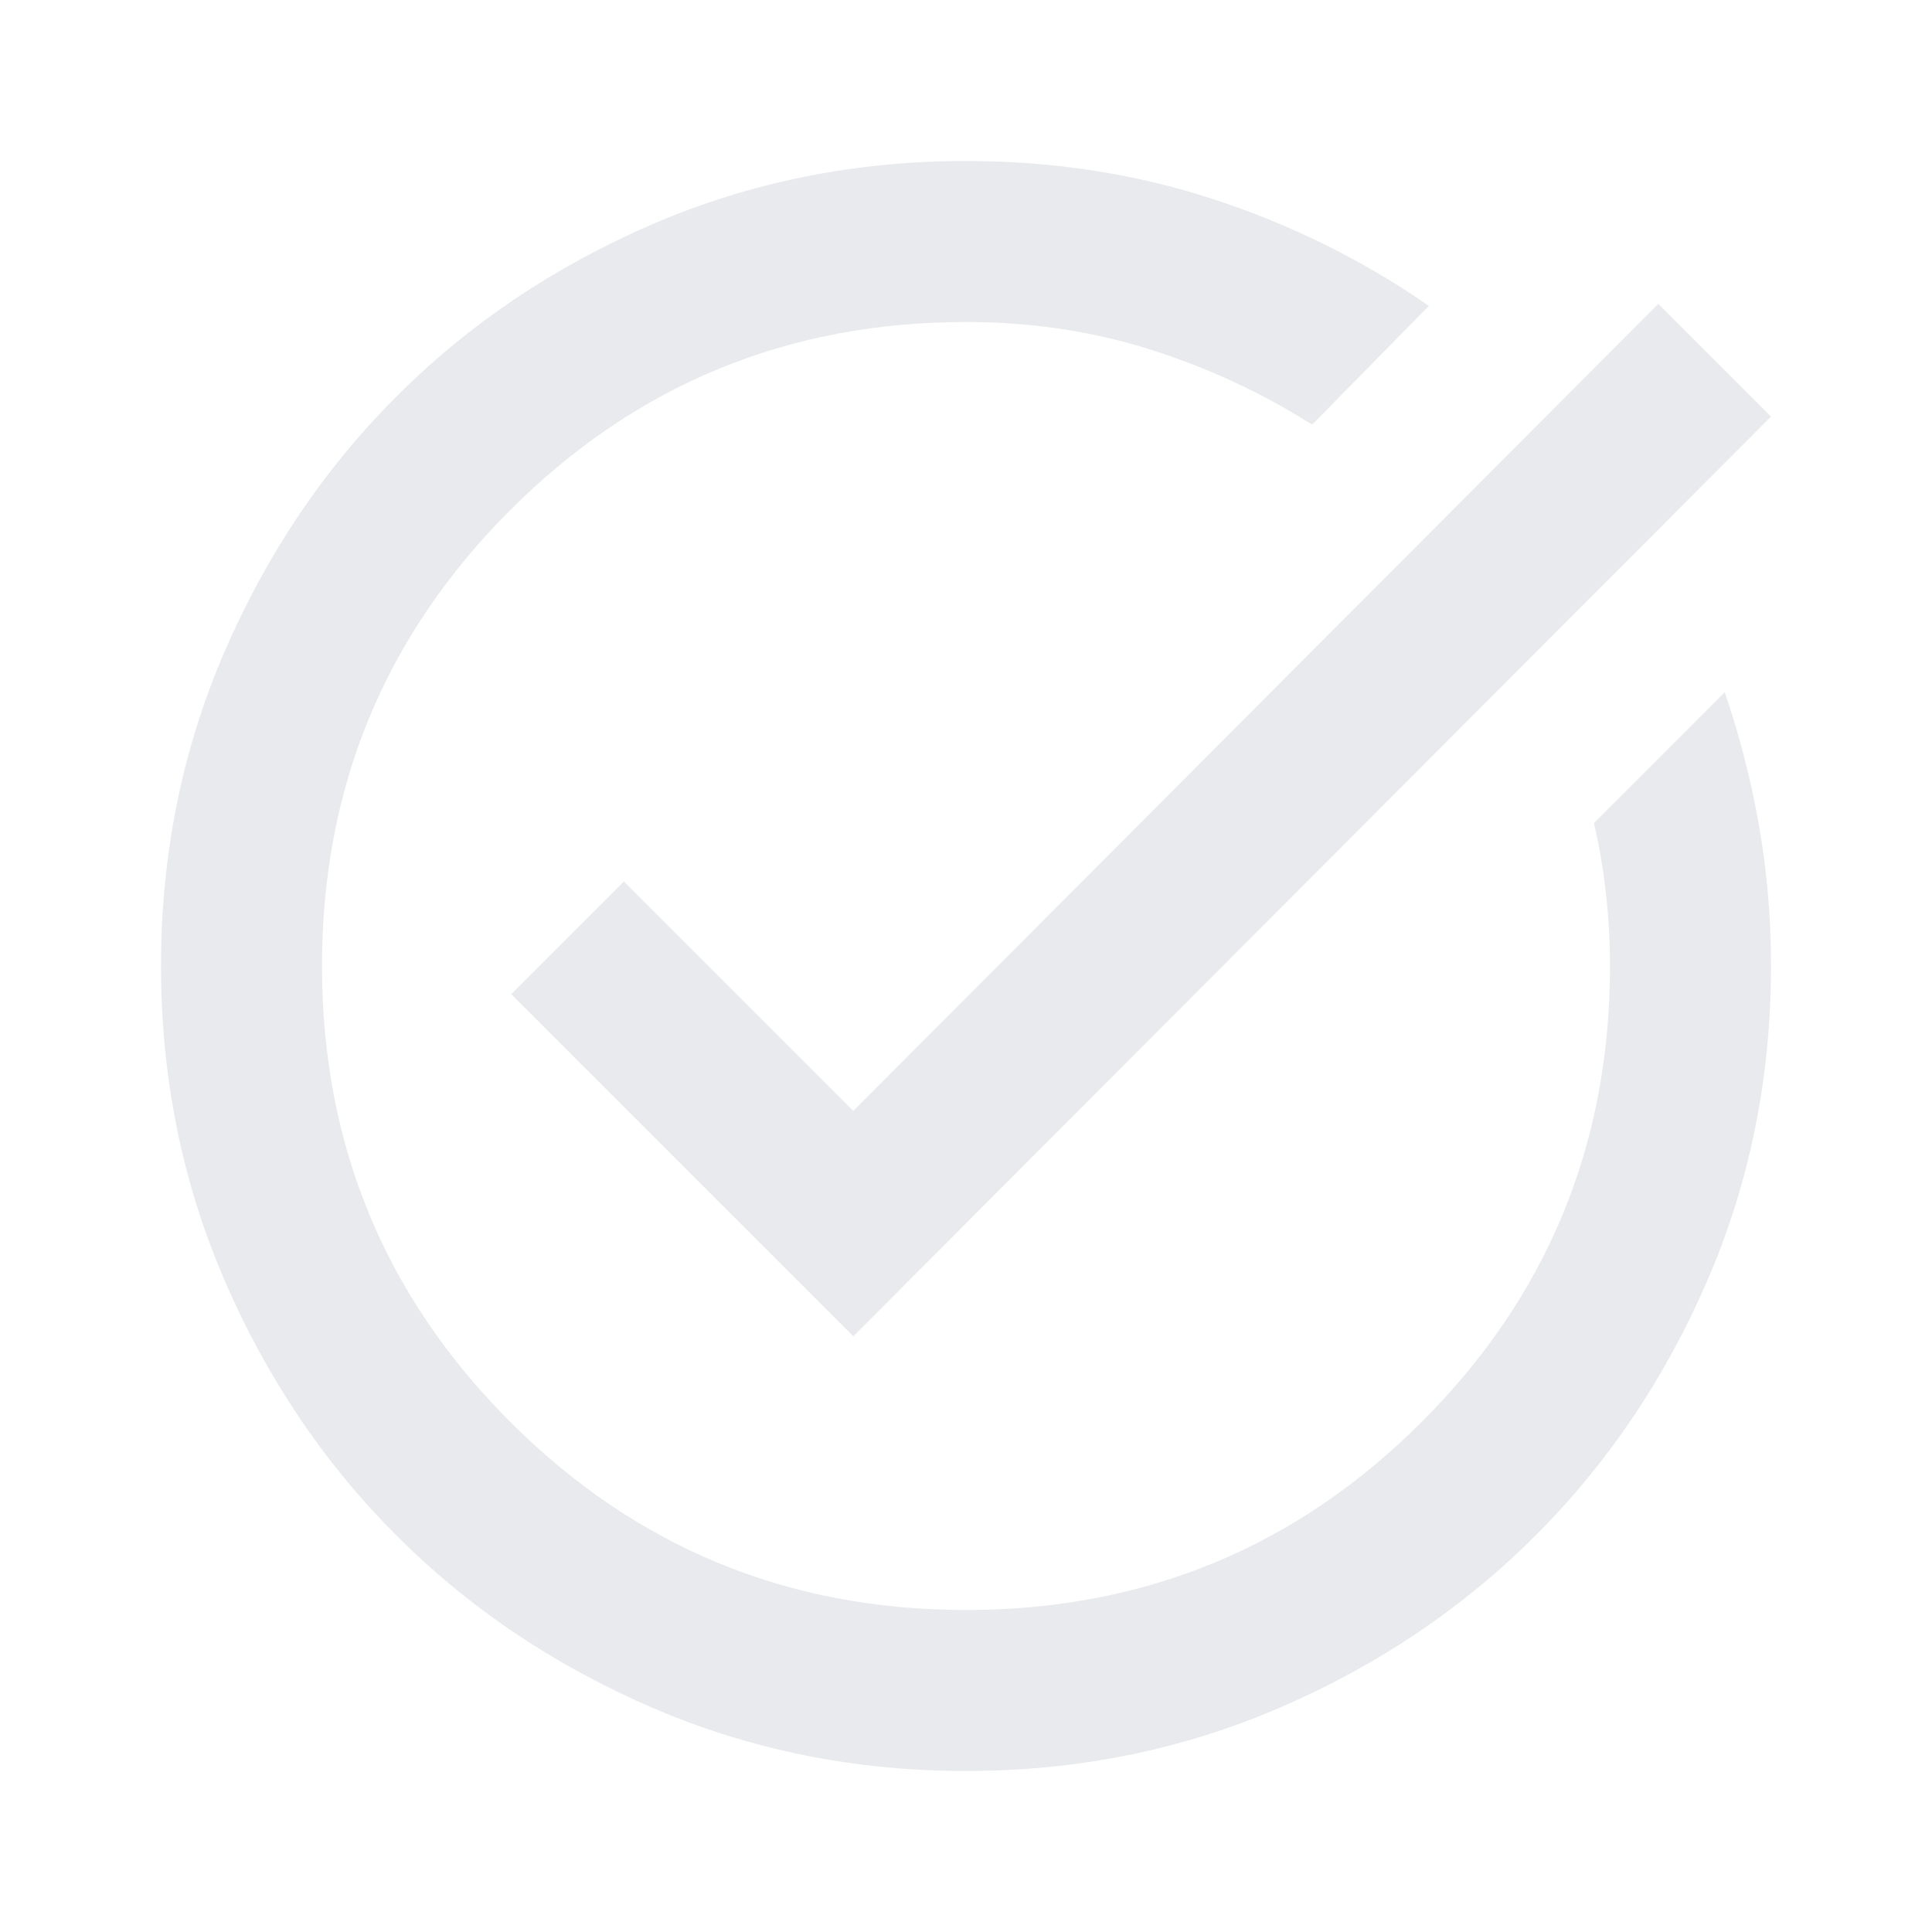
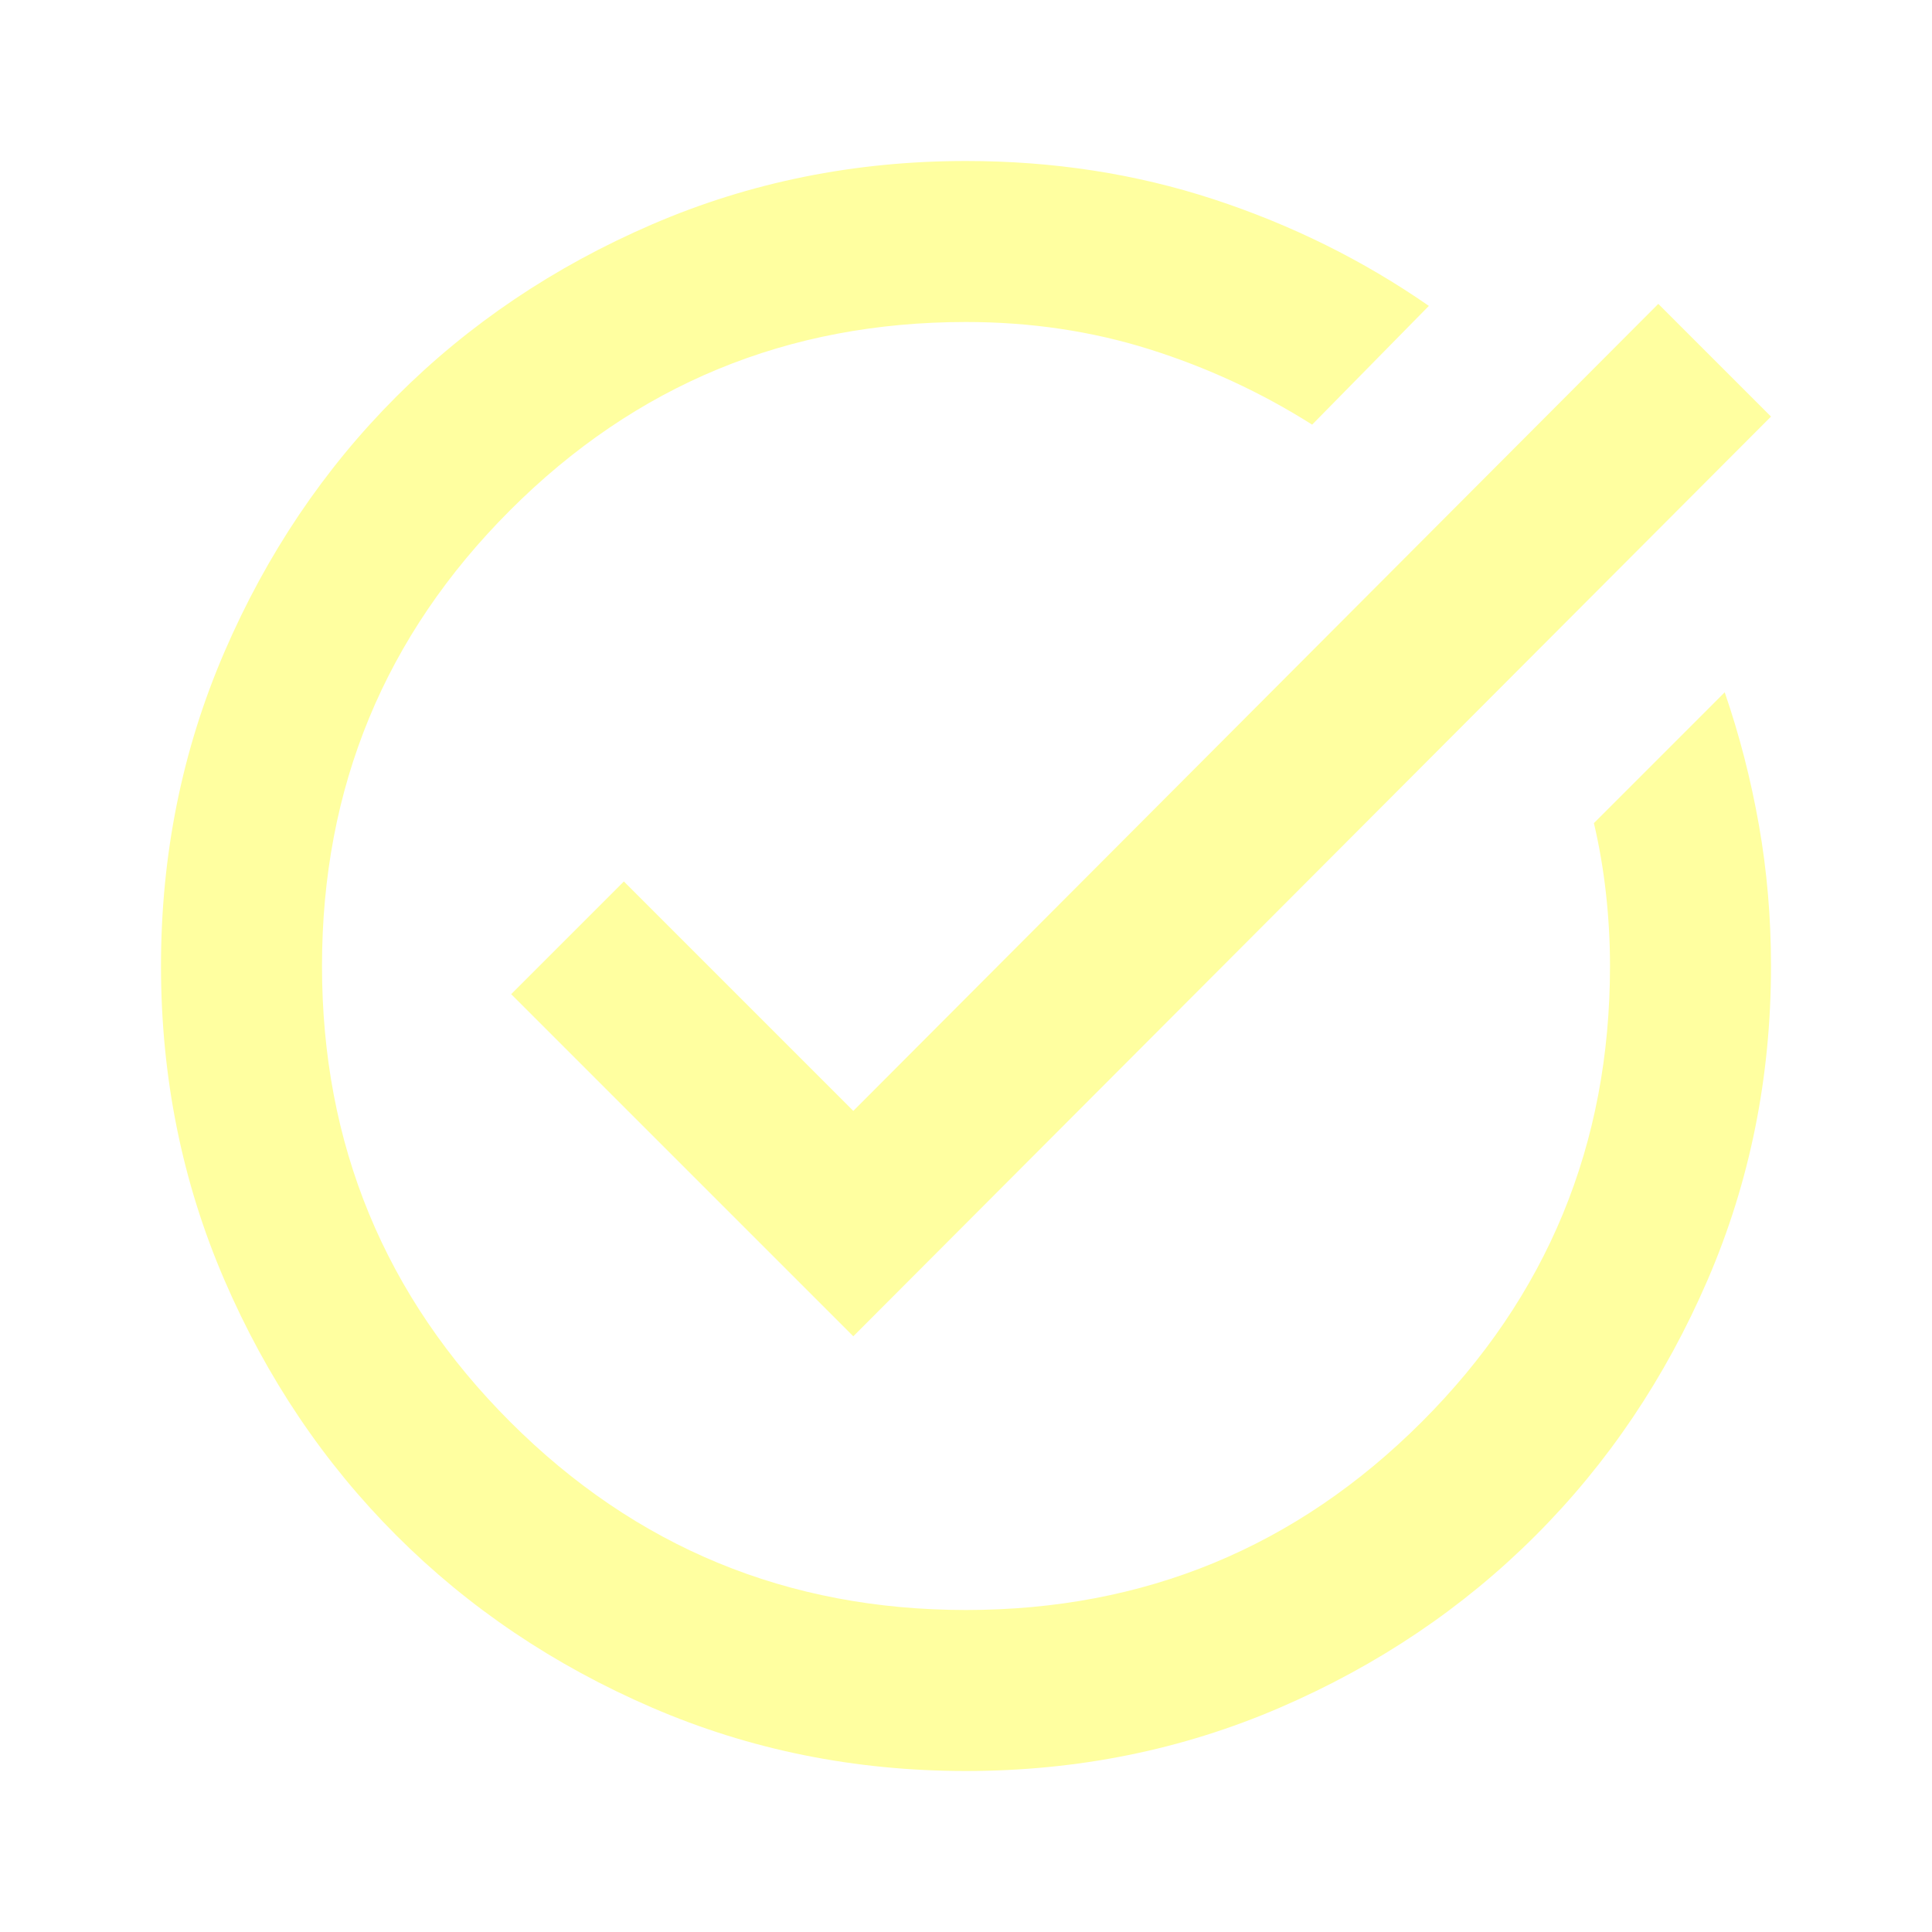
- <svg xmlns="http://www.w3.org/2000/svg" height="24px" viewBox="0 -960 960 960" width="24px" fill="#e8eaed">
+ <svg xmlns="http://www.w3.org/2000/svg" height="24px" viewBox="0 -960 960 960" width="24px" fill="#ffffa0">
  <path d="M480-80q-83 0-156-31.5T197-197q-54-54-85.5-127T80-480q0-83 31.5-156T197-763q54-54 127-85.5T480-880q65 0 123 19t107 53l-58 59q-38-24-81-37.5T480-800q-133 0-226.5 93.5T160-480q0 133 93.5 226.5T480-160q133 0 226.5-93.5T800-480q0-18-2-36t-6-35l65-65q11 32 17 66t6 70q0 83-31.5 156T763-197q-54 54-127 85.5T480-80Zm-56-216L254-466l56-56 114 114 400-401 56 56-456 457Z" />
</svg>
